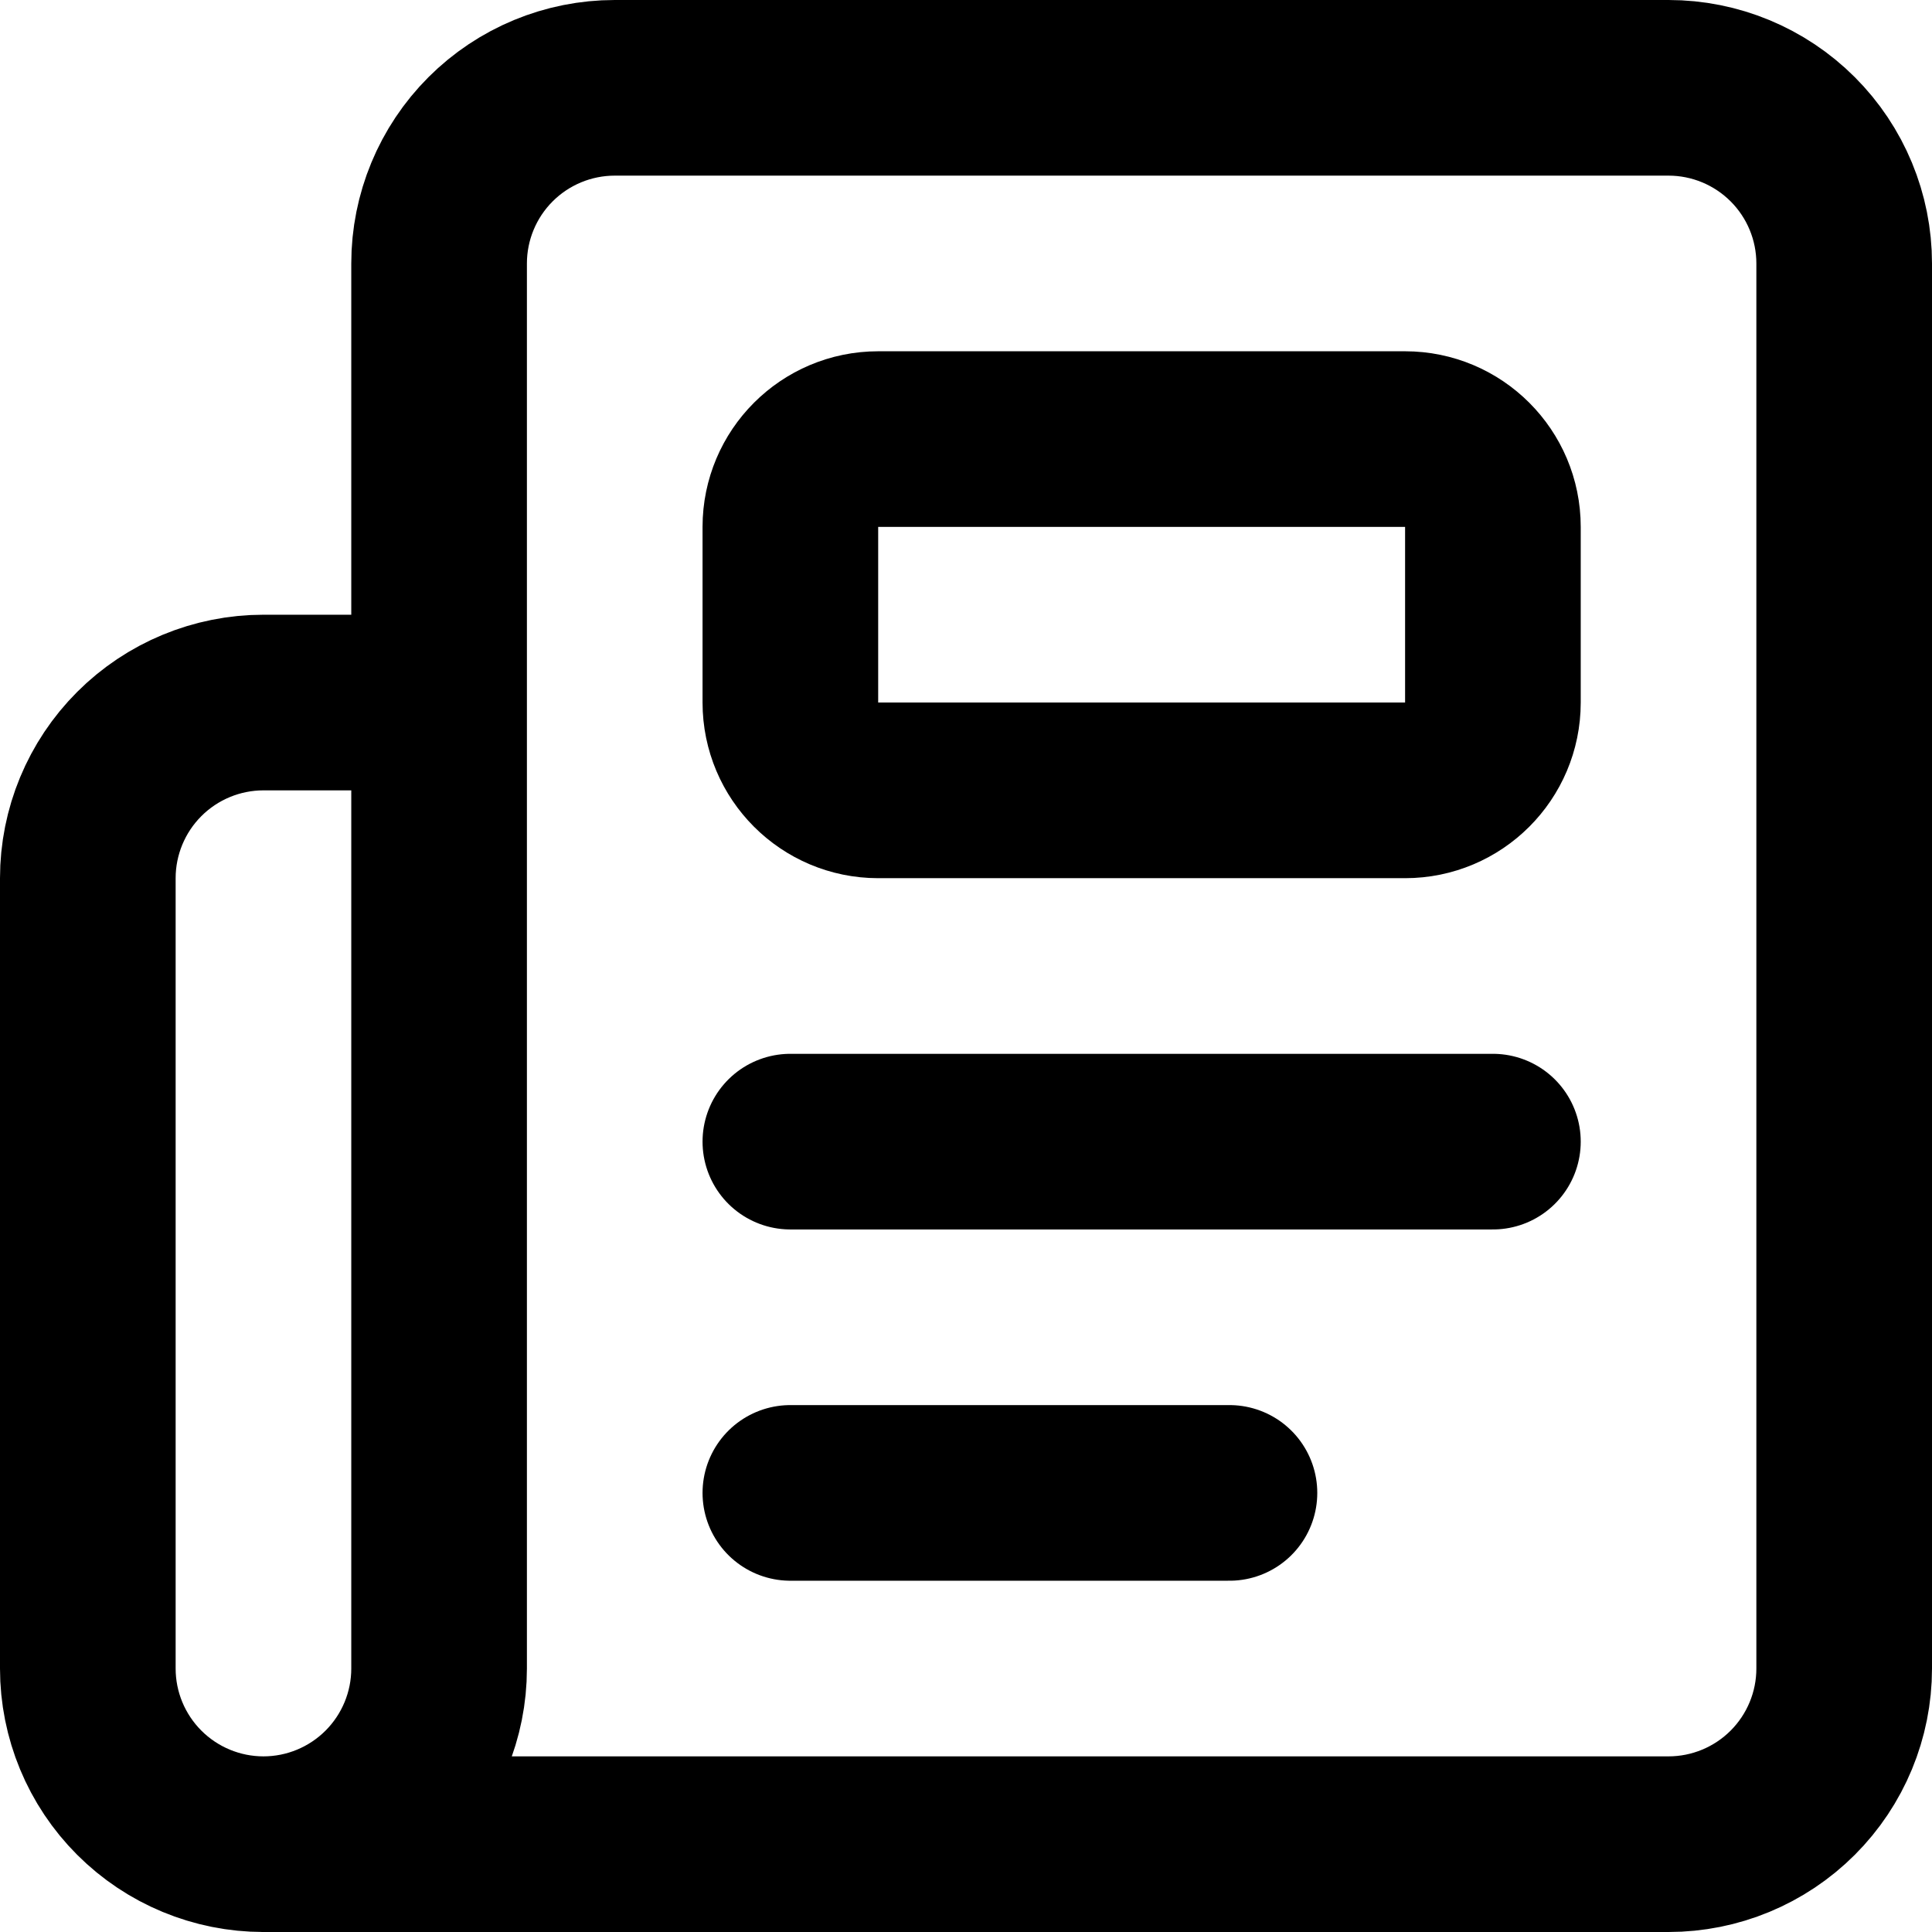
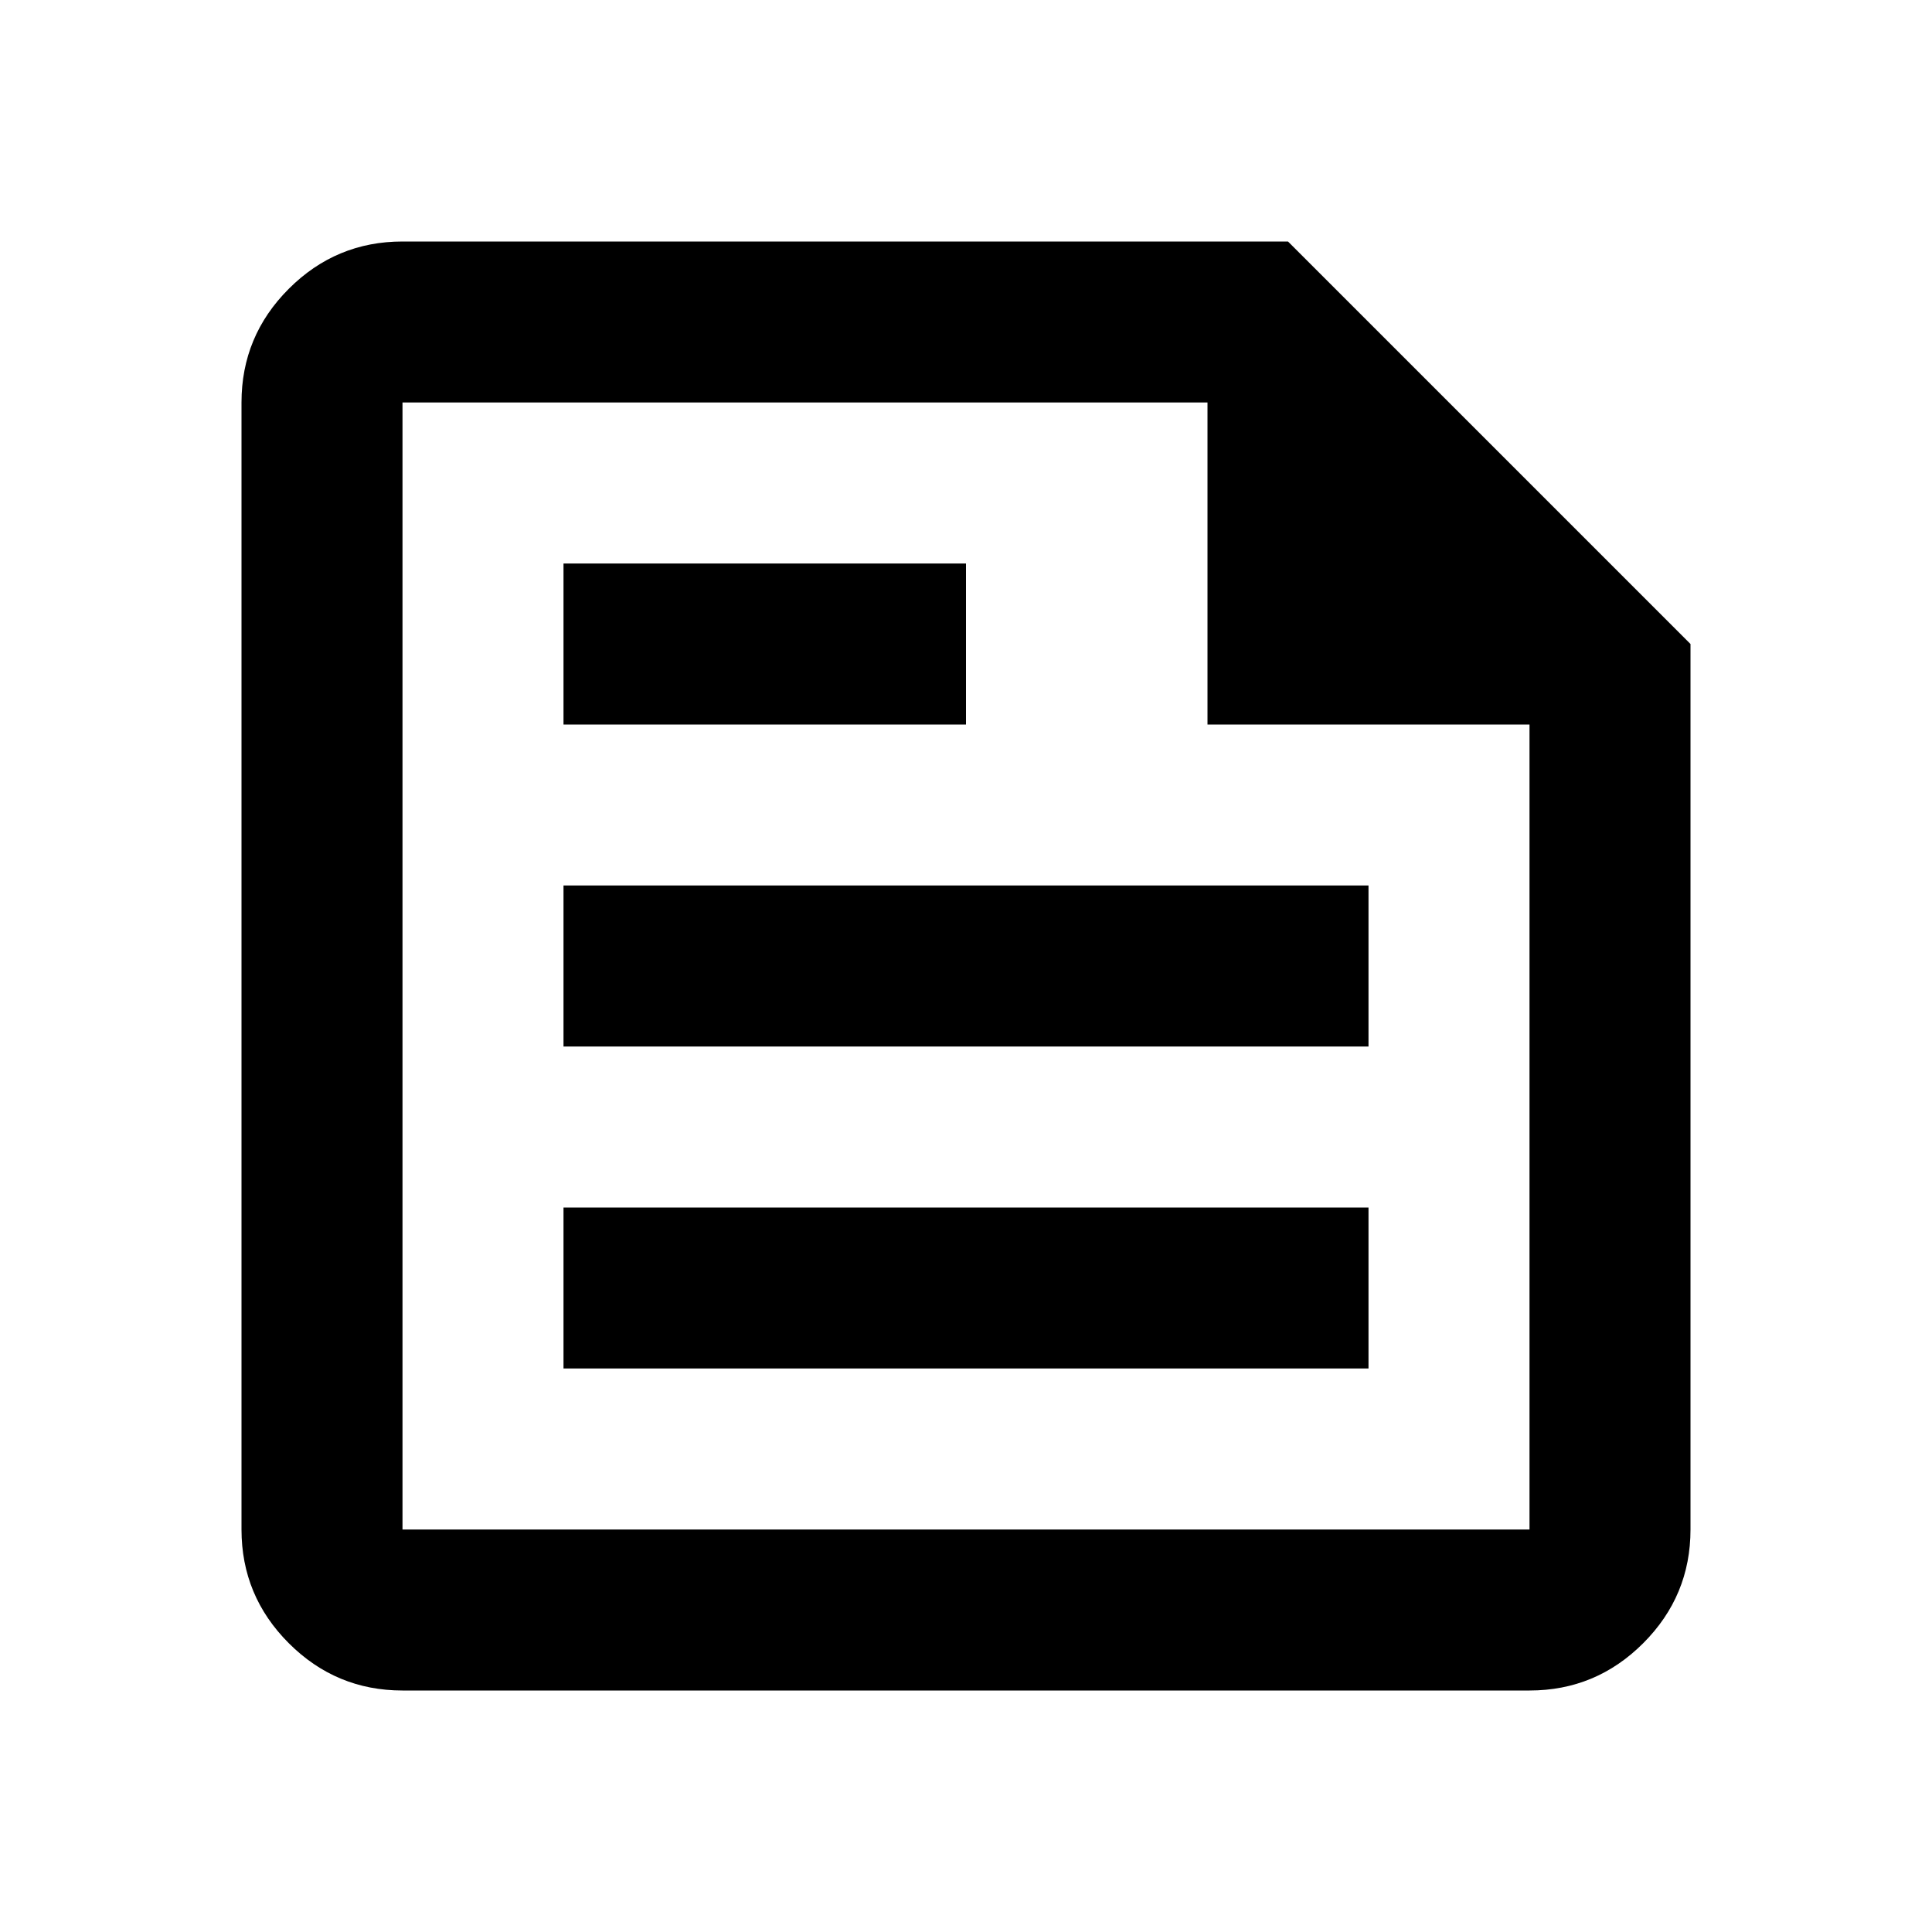
- <svg xmlns="http://www.w3.org/2000/svg" width="22" height="22" viewBox="0 0 22 22" fill="none">
-   <path d="M14 17H9" stroke="currentColor" stroke-width="2" stroke-linecap="round" stroke-linejoin="round" />
-   <path d="M17 13H9" stroke="currentColor" stroke-width="2" stroke-linecap="round" stroke-linejoin="round" />
-   <path d="M3 21H19C19.53 21 20.039 20.789 20.414 20.414C20.789 20.039 21 19.53 21 19V3C21 2.47 20.789 1.961 20.414 1.586C20.039 1.211 19.53 1 19 1H7C6.47 1 5.961 1.211 5.586 1.586C5.211 1.961 5 2.47 5 3V19C5 19.53 4.789 20.039 4.414 20.414C4.039 20.789 3.53 21 3 21ZM3 21C2.47 21 1.961 20.789 1.586 20.414C1.211 20.039 1 19.53 1 19V10C1 9.47 1.211 8.961 1.586 8.586C1.961 8.211 2.47 8 3 8H5" stroke="currentColor" stroke-width="2" stroke-linecap="round" stroke-linejoin="round" />
-   <path d="M16 5H10C9.448 5 9 5.448 9 6V8C9 8.552 9.448 9 10 9H16C16.552 9 17 8.552 17 8V6C17 5.448 16.552 5 16 5Z" stroke="currentColor" stroke-width="2" stroke-linecap="round" stroke-linejoin="round" />
+ <svg xmlns="http://www.w3.org/2000/svg" height="24px" viewBox="0 -960 960 960" width="24px" fill="currentColor">
+   <path d="M200-120q-33 0-56.5-23.5T120-200v-560q0-33 23.5-56.5T200-840h440l200 200v440q0 33-23.5 56.5T760-120H200Zm0-80h560v-400H600v-160H200v560Zm80-80h400v-80H280v80Zm0-320h200v-80H280v80Zm0 160h400v-80H280v80Zm-80-320v160-160 560-560Z" />
</svg>
